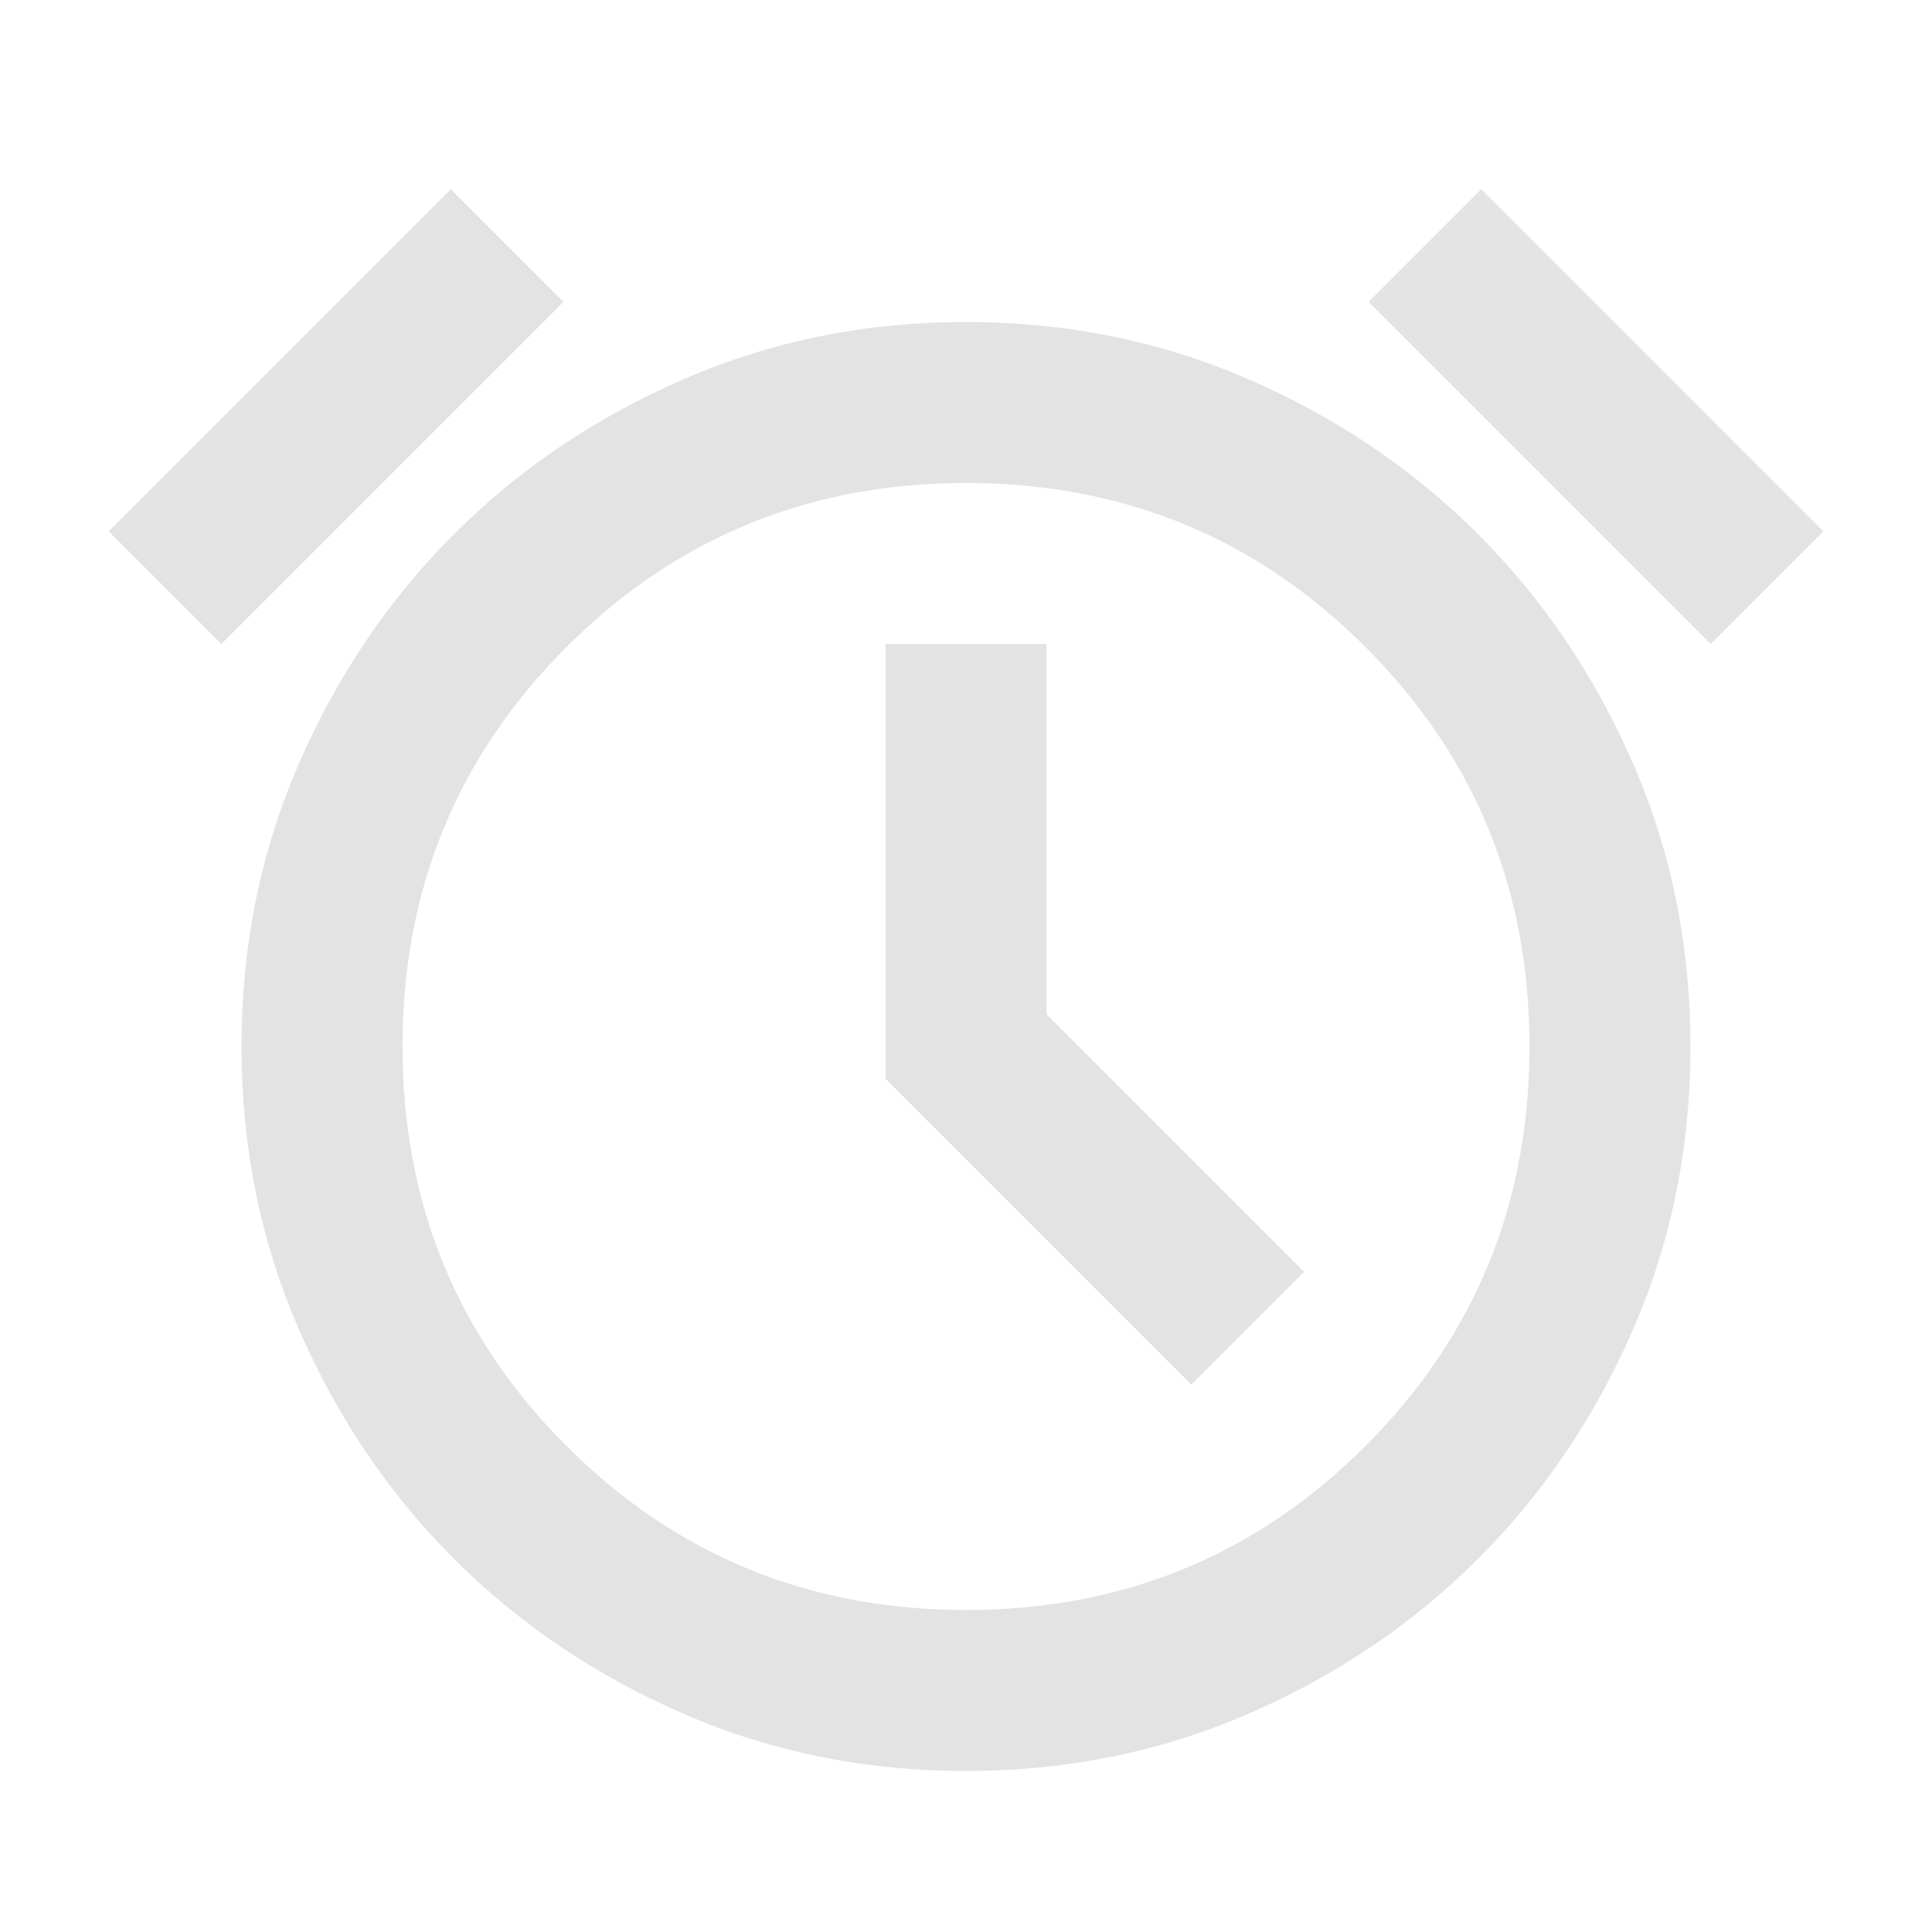
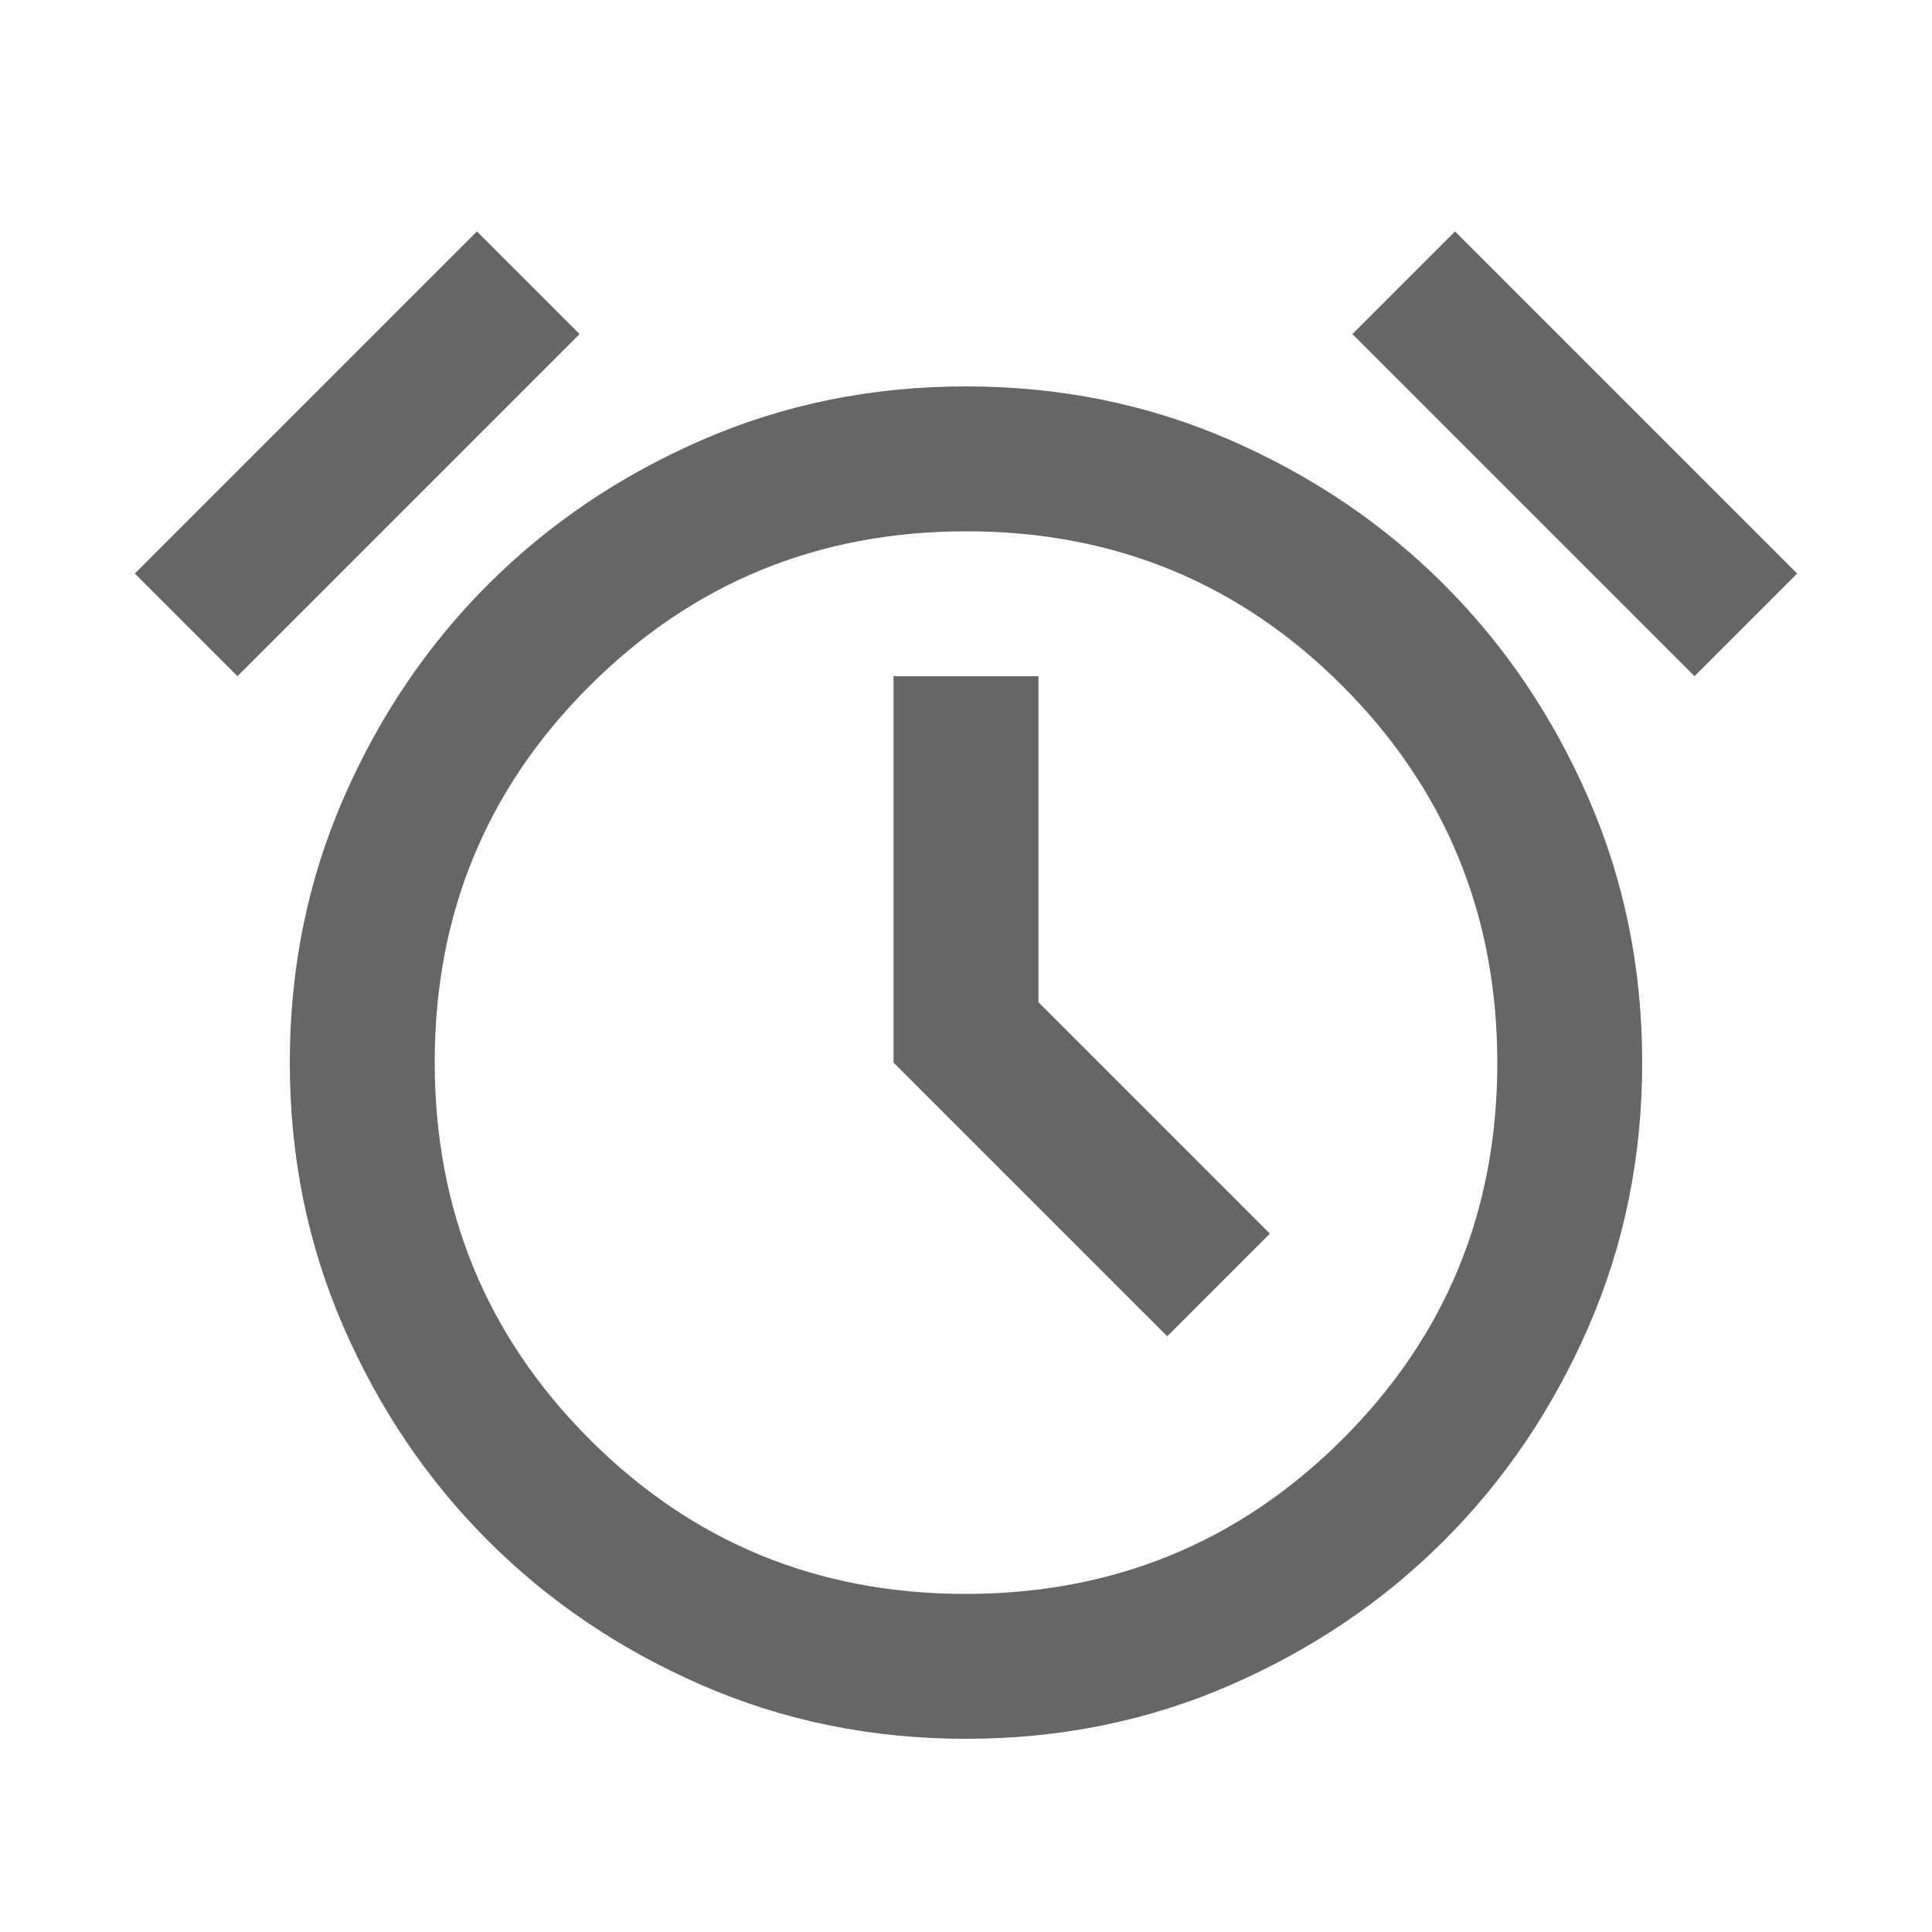
- <svg xmlns="http://www.w3.org/2000/svg" height="24px" viewBox="0 -960 960 960" width="24px" fill="#e3e3e3">
-   <path d="M339.5-108.5q-65.5-28.5-114-77t-77-114Q120-365 120-440t28.5-140.5q28.5-65.5 77-114t114-77Q405-800 480-800t140.5 28.5q65.5 28.5 114 77t77 114Q840-515 840-440t-28.5 140.5q-28.5 65.5-77 114t-114 77Q555-80 480-80t-140.5-28.5ZM480-440Zm112 168 56-56-128-128v-184h-80v216l152 152ZM224-866l56 56-170 170-56-56 170-170Zm512 0 170 170-56 56-170-170 56-56ZM480-160q117 0 198.5-81.5T760-440q0-117-81.5-198.5T480-720q-117 0-198.5 81.5T200-440q0 117 81.5 198.5T480-160Z" />
+ <svg xmlns="http://www.w3.org/2000/svg" height="20px" viewBox="0 -960 960 960" width="20px" fill="#666666">
+   <path d="M348.87-122.6q-61.14-26.6-106.4-71.87-45.27-45.26-71.87-106.4Q144-362 144-432t26.6-131.13q26.6-61.14 71.87-106.4 45.26-45.27 106.4-71.87Q410-768 480-768t131.13 26.6q61.14 26.6 106.4 71.87 45.27 45.26 71.87 106.4Q816-502 816-432t-26.6 131.13q-26.6 61.14-71.87 106.4-45.26 45.27-106.4 71.87Q550-96 480-96t-131.13-26.6ZM480-432Zm100 136 51-51-115-115v-162h-72v192l136 136ZM237-845l51 51-170 170-51-51 170-170Zm486 0 170 170-51 51-170-170 51-51ZM479.78-168Q590-168 667-244.78t77-187Q744-542 667.22-619t-187-77Q370-696 293-619.22t-77 187Q216-322 292.78-245t187 77Z" />
</svg>
